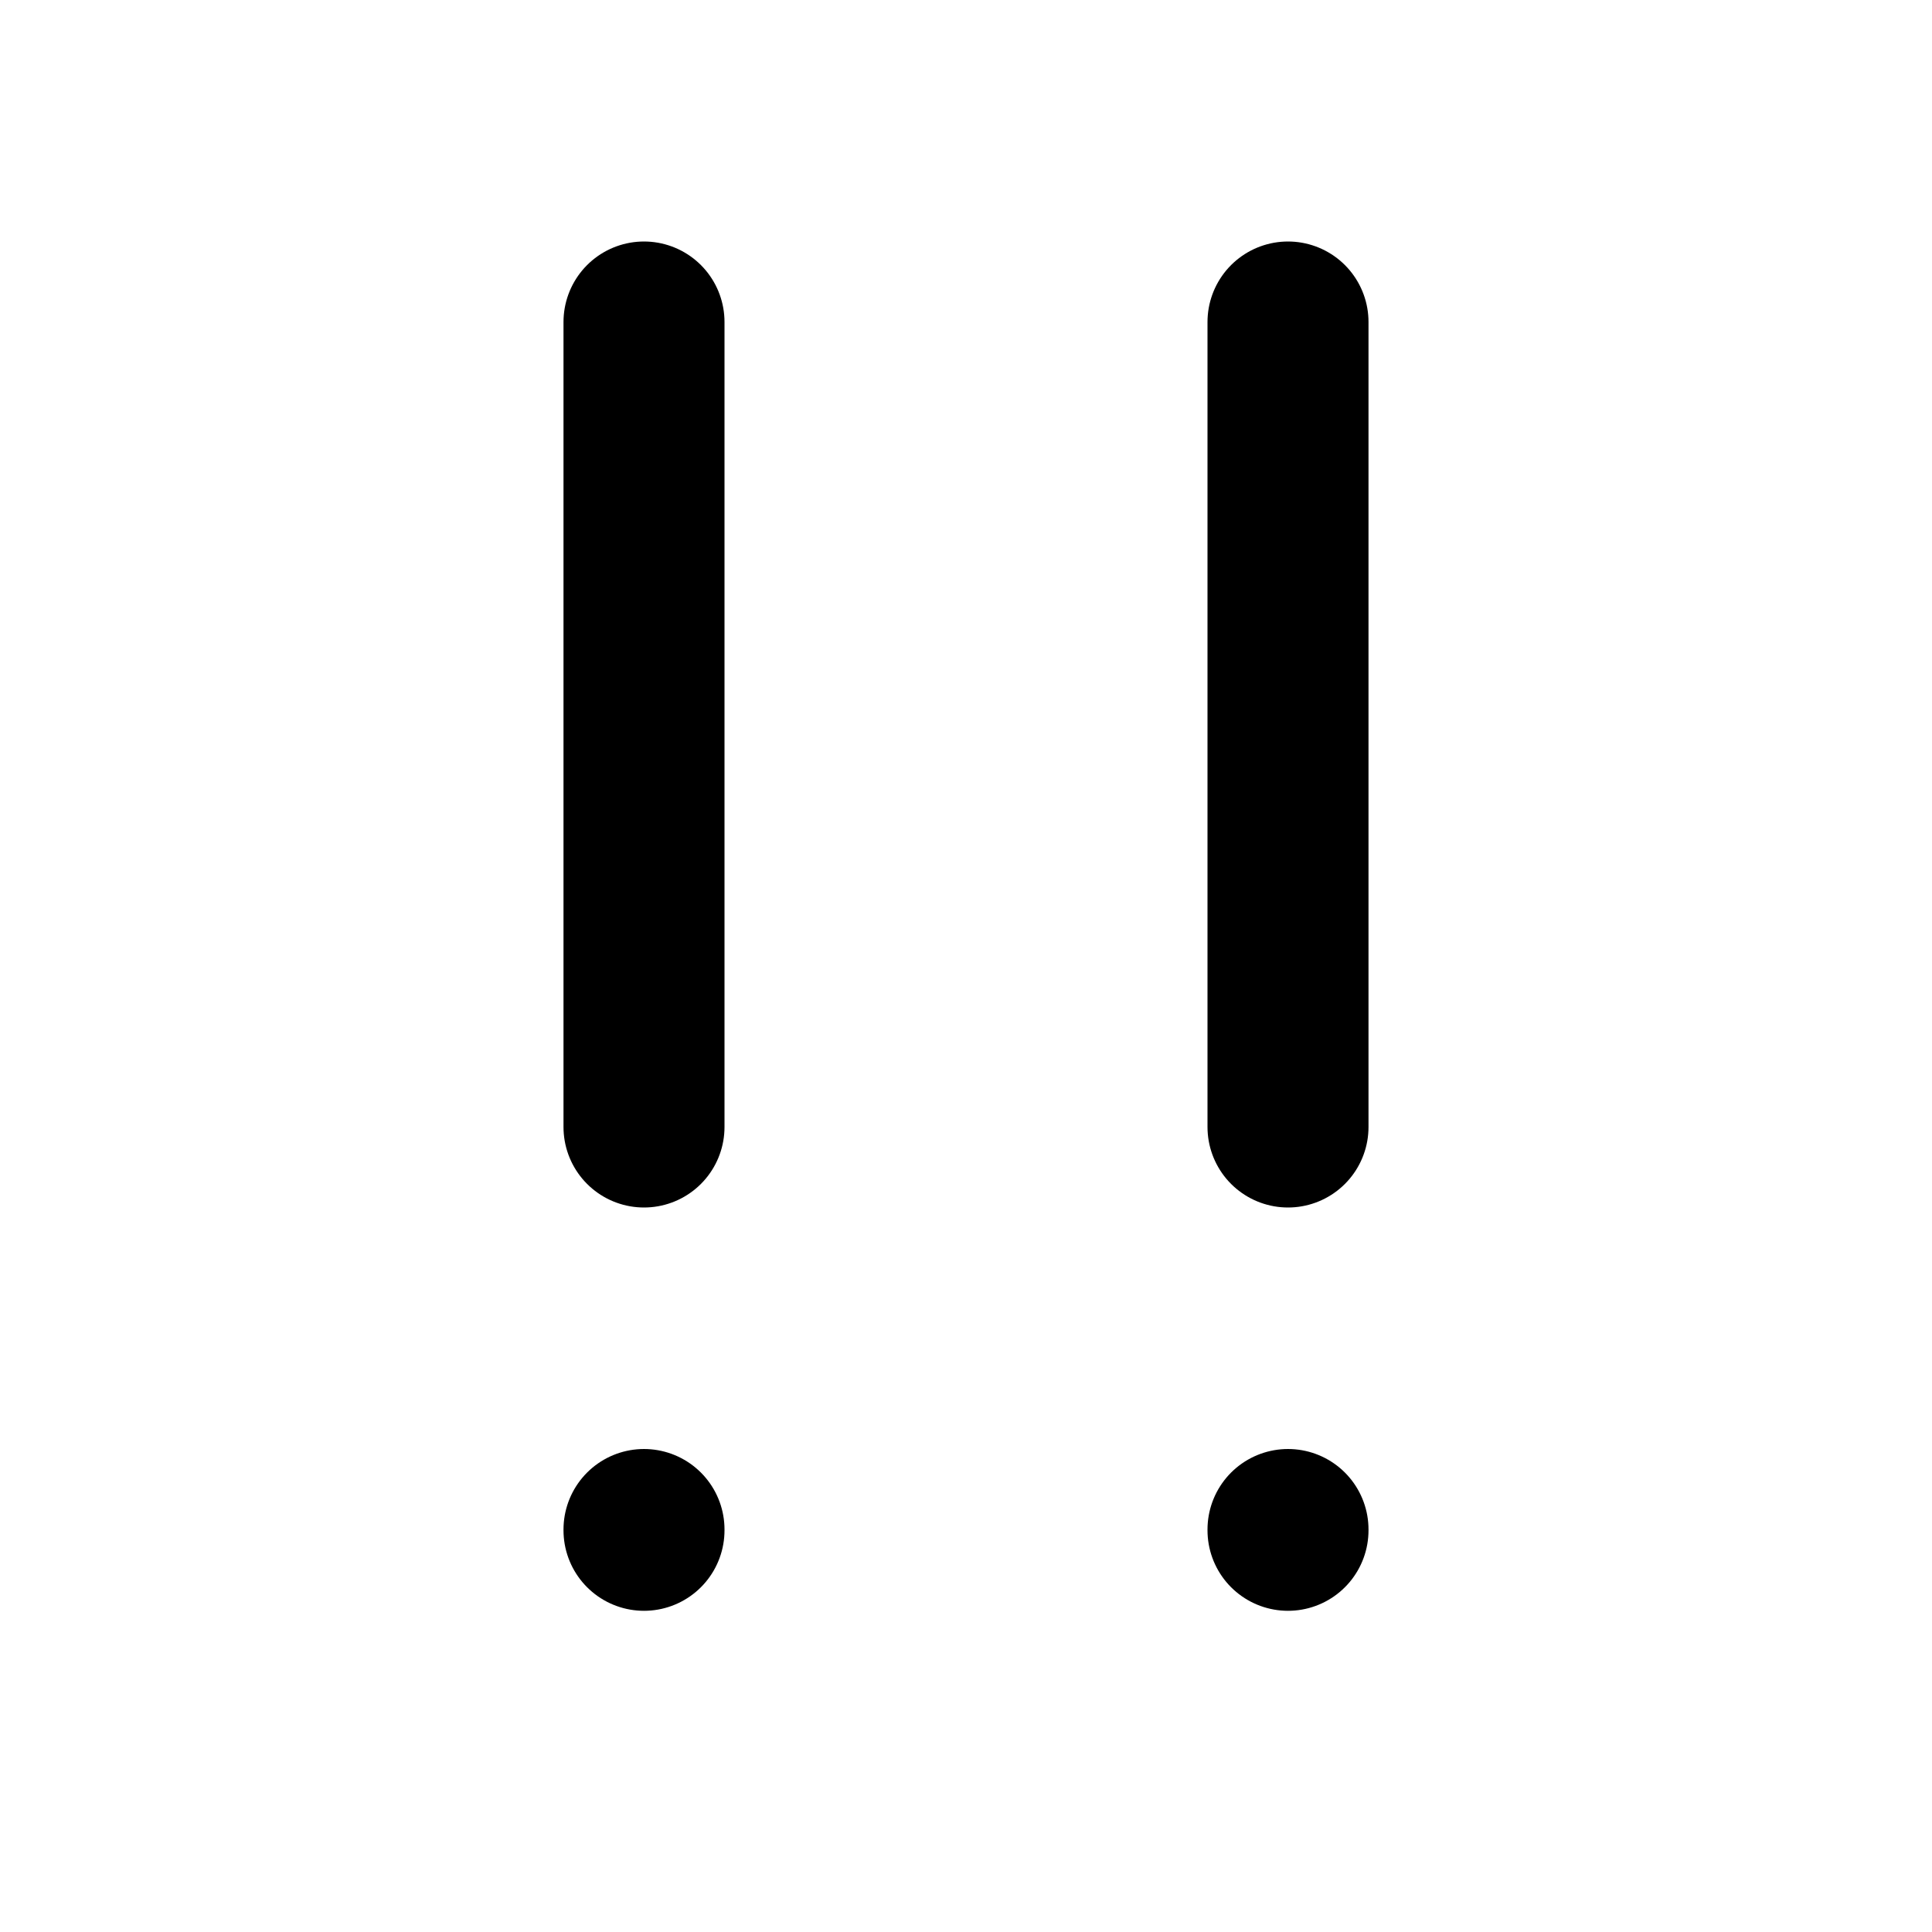
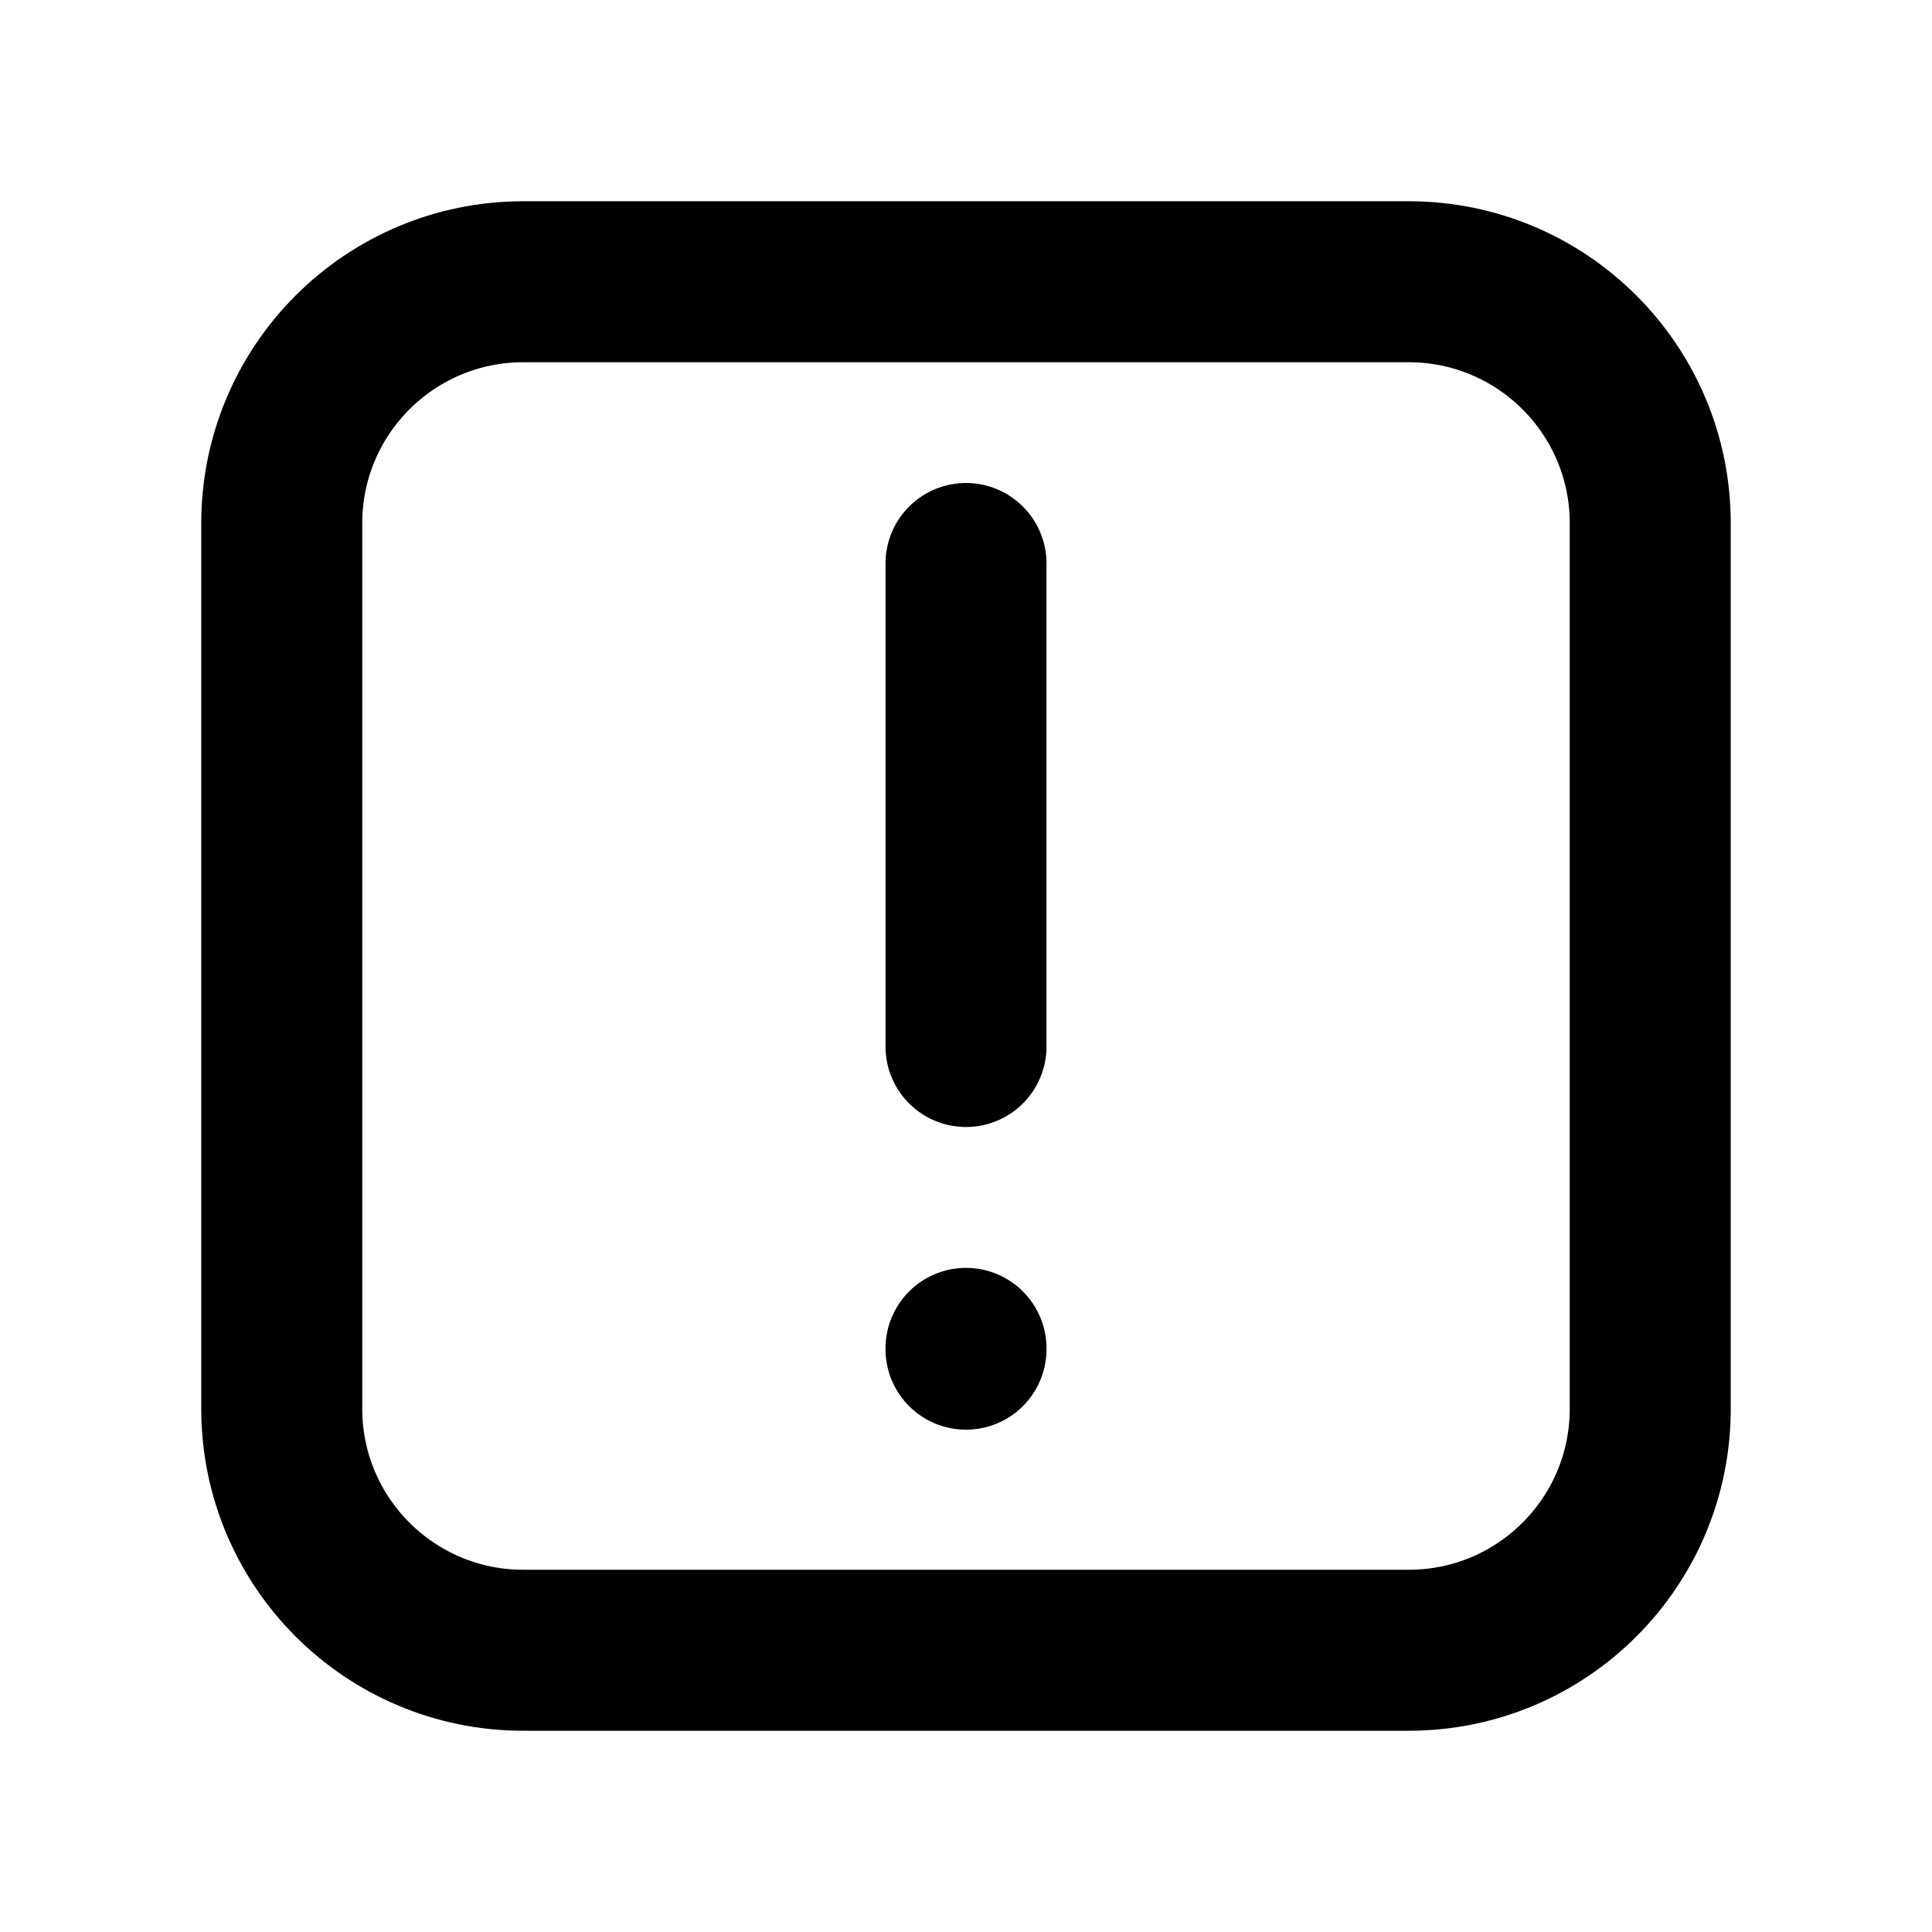
<svg xmlns="http://www.w3.org/2000/svg" width="100%" height="100%" viewBox="0 0 24 24" fill="none" stroke="currentColor" stroke-width="2" stroke-linecap="round" stroke-linejoin="round" aria-hidden="true" focusable="false" data-macro-icon="priority-urgent">
-   <path d="M8 4v10m0 5v.01M16 4v10m0 5v.01" />
+   <rect x="3.5" y="3.5" width="17" height="17" rx="3" />
+   <path d="M12 7v6m0 3.75v.01" />
</svg>
